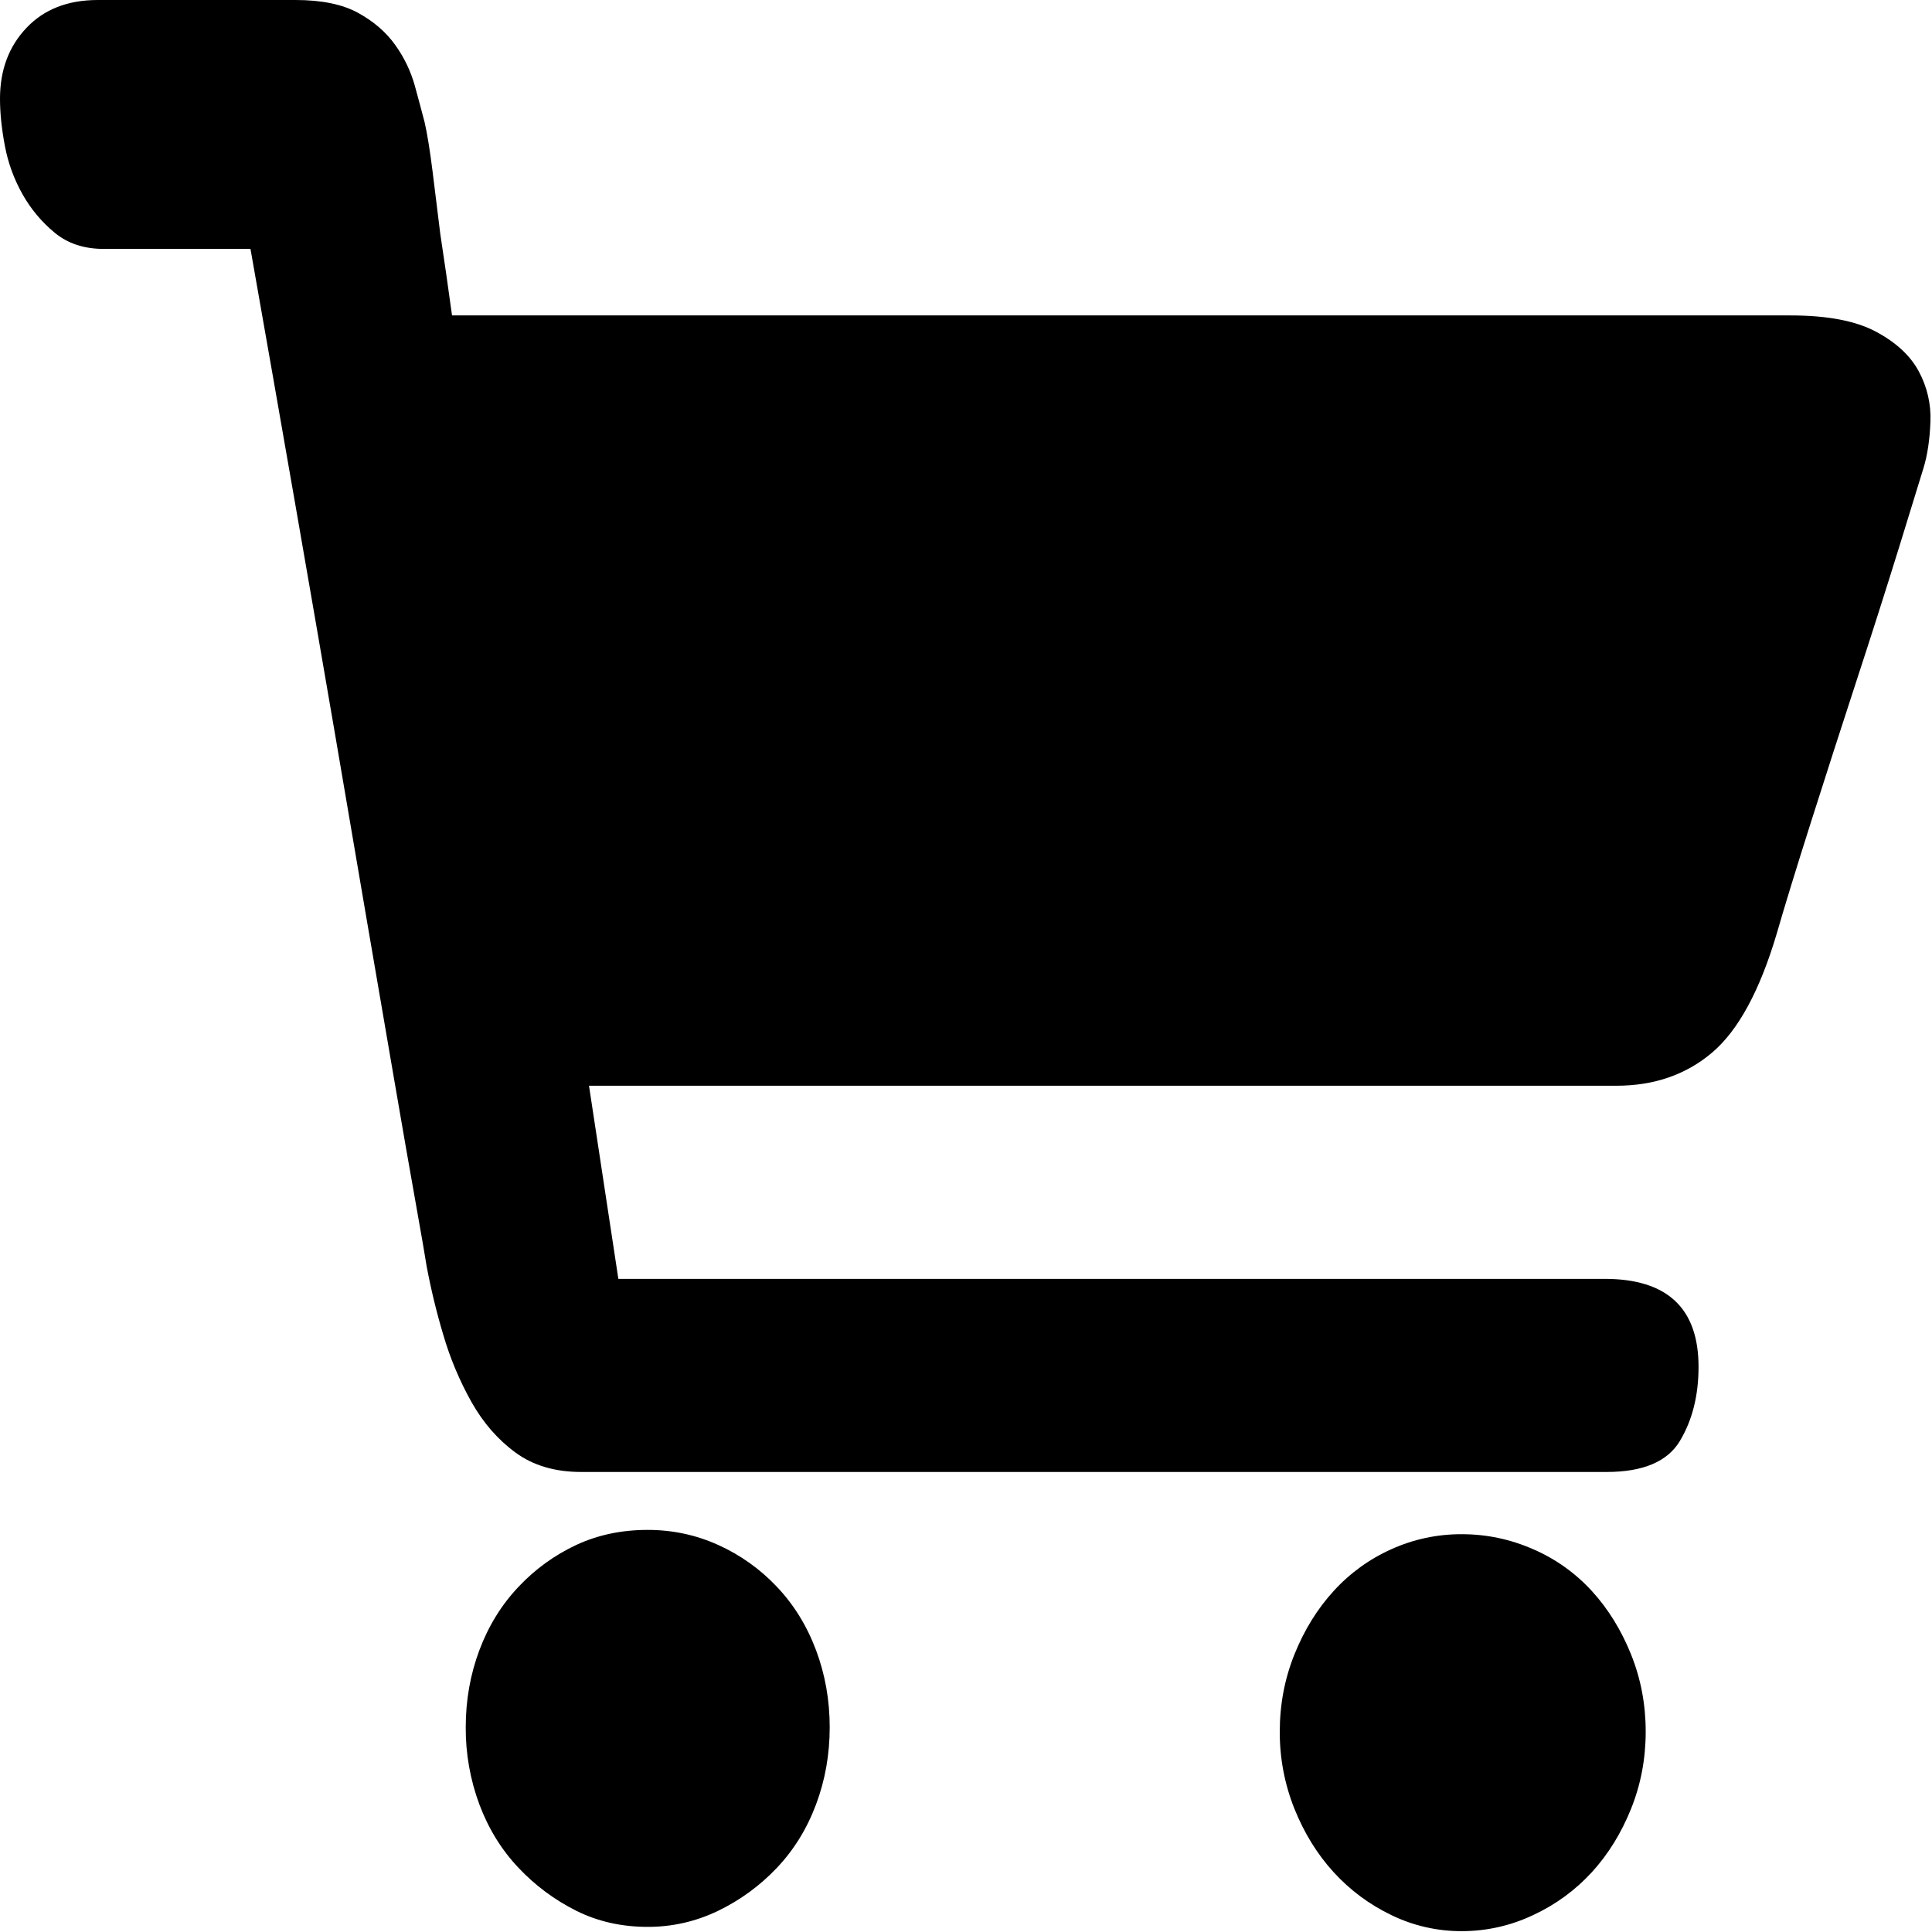
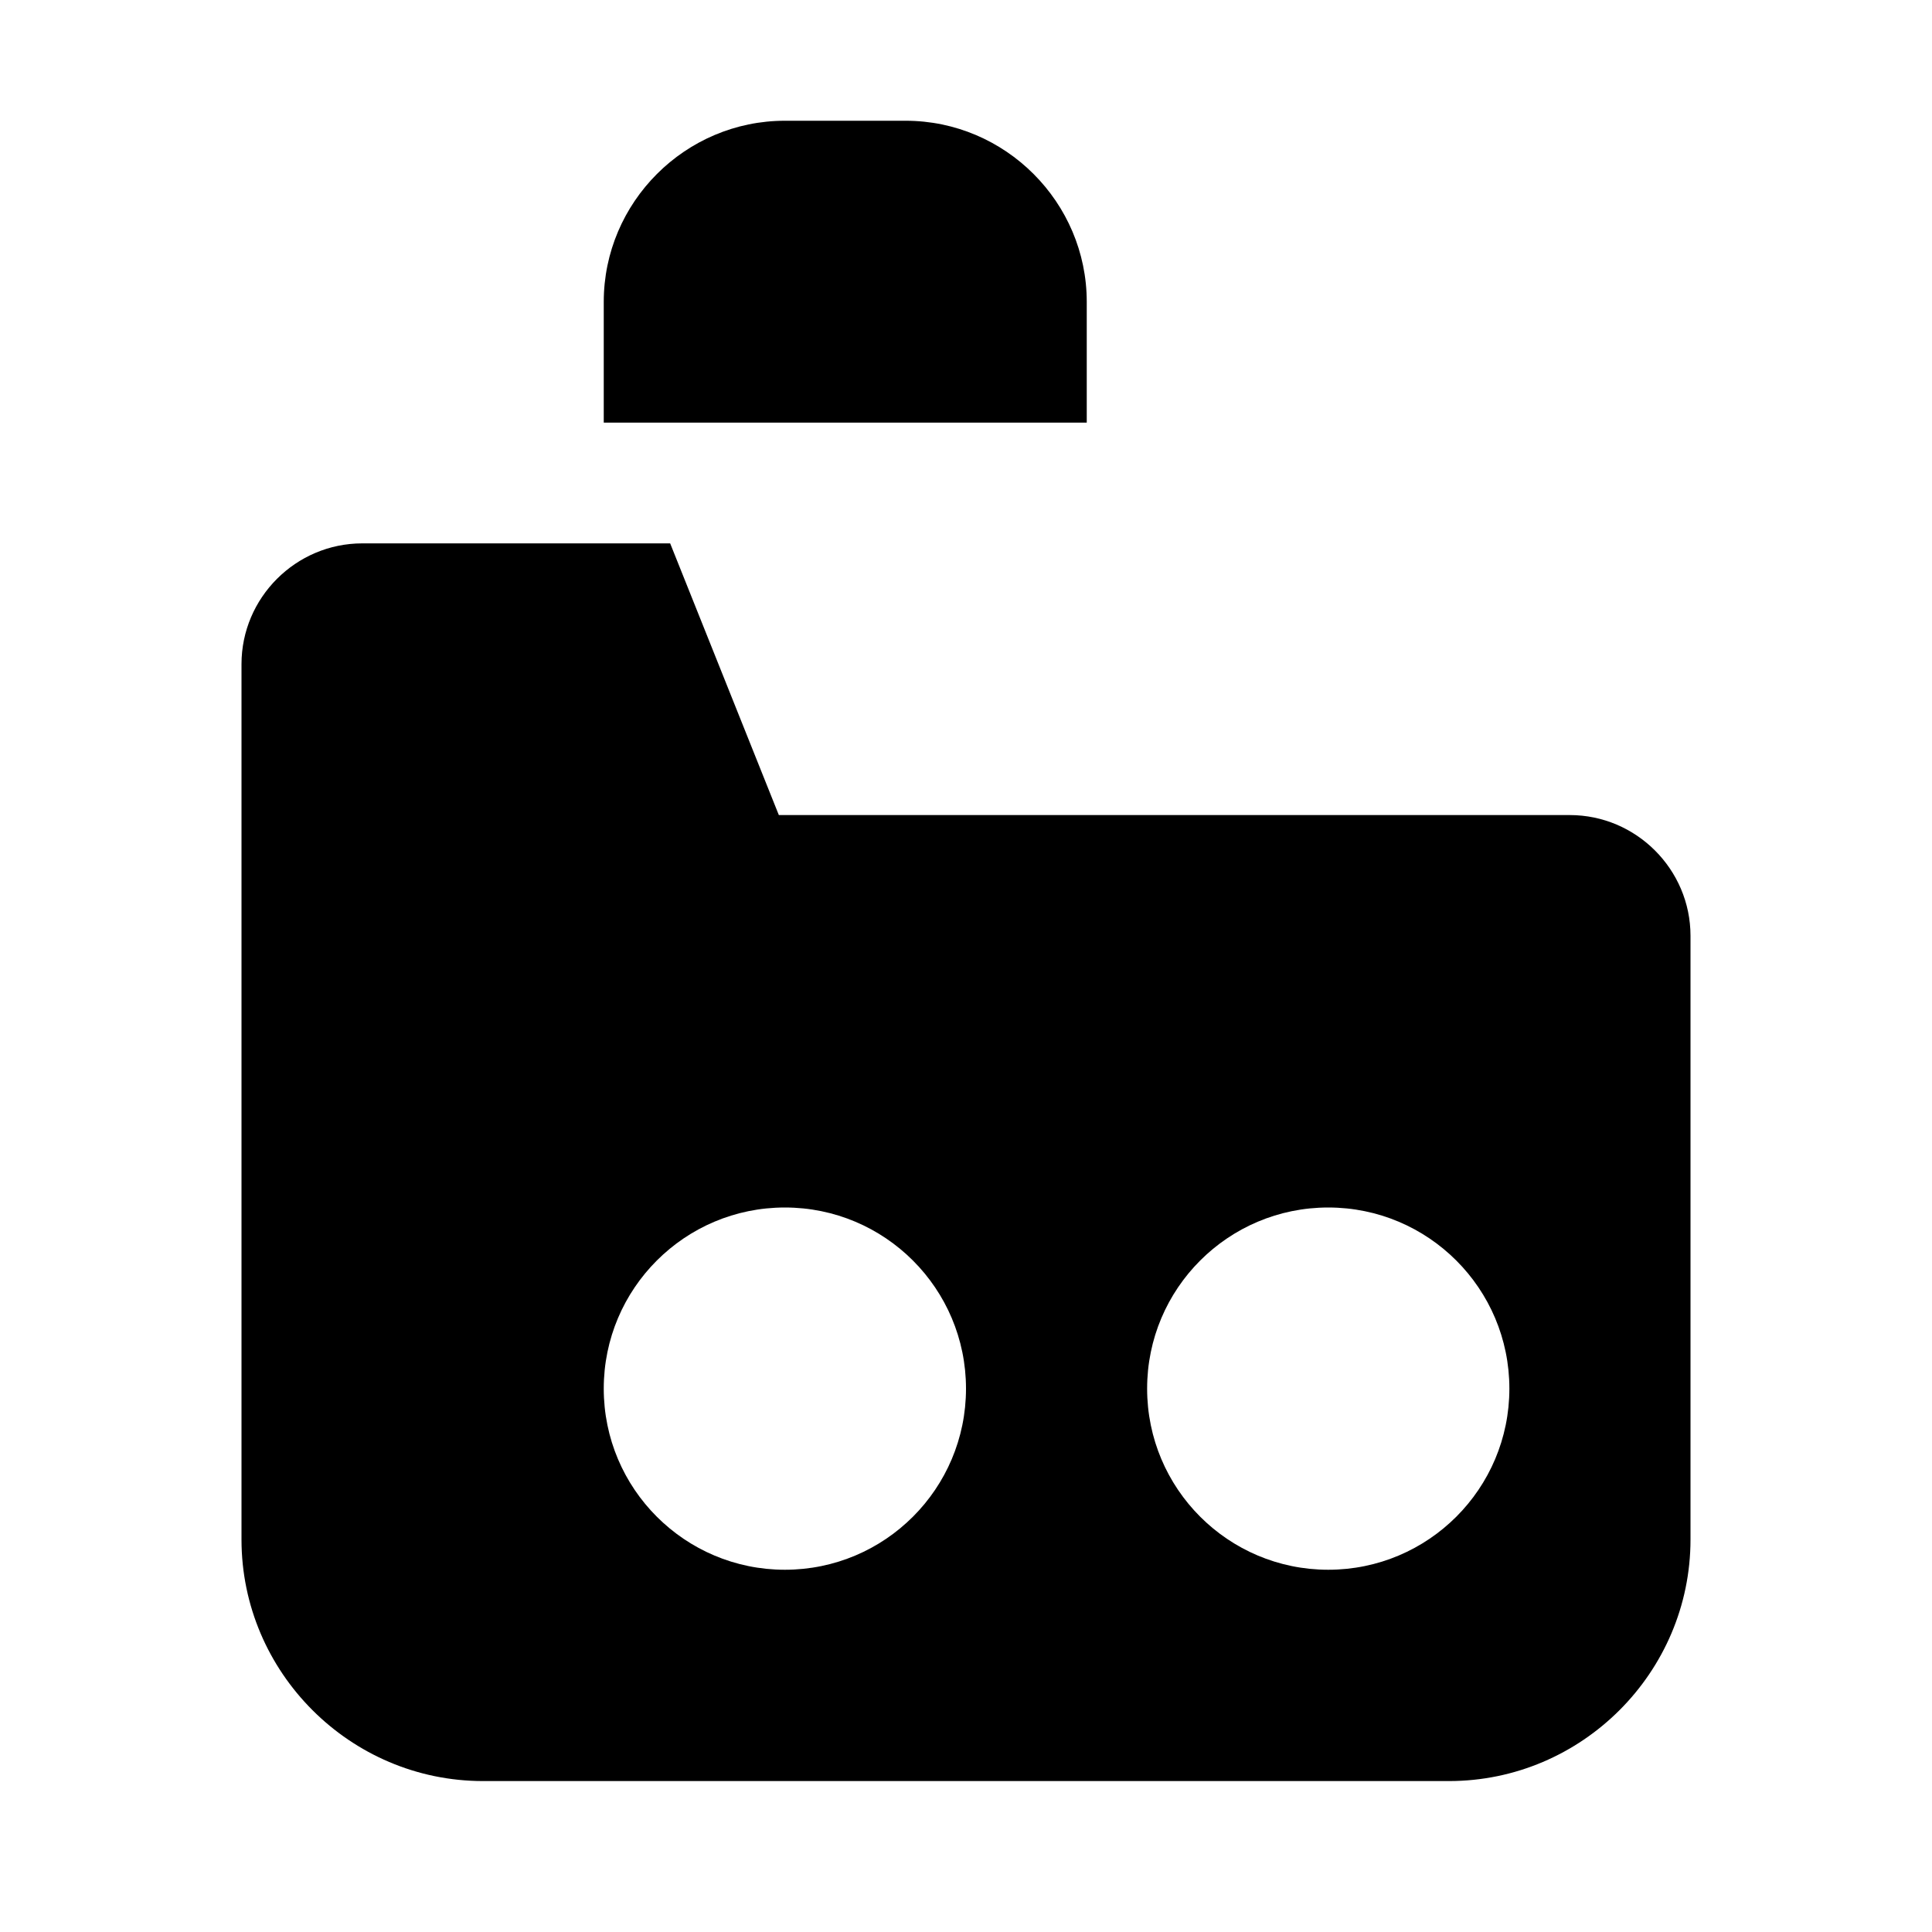
<svg xmlns="http://www.w3.org/2000/svg" width="128" height="128">
-   <path d="M42.913 101.36c1.642 0 3.198.332 4.667.996a12.28 12.28 0 0 1 3.89 2.772c1.123 1.184 1.987 2.582 2.592 4.193.605 1.612.908 3.318.908 5.118 0 1.8-.303 3.507-.908 5.118-.605 1.611-1.469 3.01-2.593 4.194a13.3 13.3 0 0 1-3.889 2.843 10.582 10.582 0 0 1-4.667 1.066c-1.729 0-3.306-.355-4.732-1.066a13.604 13.604 0 0 1-3.825-2.843c-1.123-1.185-1.988-2.583-2.593-4.194a14.437 14.437 0 0 1-.907-5.118c0-1.8.302-3.506.907-5.118.605-1.61 1.47-3.009 2.593-4.193a12.515 12.515 0 0 1 3.825-2.772c1.426-.664 3.003-.996 4.732-.996zm53.932.285c1.643 0 3.22.331 4.733.995a11.386 11.386 0 0 1 3.889 2.772c1.08 1.185 1.945 2.583 2.593 4.194.648 1.61.972 3.317.972 5.118 0 1.8-.324 3.506-.972 5.117-.648 1.611-1.513 3.01-2.593 4.194a12.253 12.253 0 0 1-3.89 2.843 11 11 0 0 1-4.732 1.066 10.58 10.58 0 0 1-4.667-1.066 12.478 12.478 0 0 1-3.824-2.843c-1.08-1.185-1.945-2.583-2.593-4.194a13.581 13.581 0 0 1-.973-5.117c0-1.801.325-3.507.973-5.118.648-1.611 1.512-3.01 2.593-4.194a11.559 11.559 0 0 1 3.824-2.772 11.212 11.212 0 0 1 4.667-.995zm21.781-80.747c2.42 0 4.3.355 5.64 1.066 1.34.71 2.29 1.587 2.852 2.63a6.427 6.427 0 0 1 .778 3.34c-.044 1.185-.195 2.204-.454 3.057-.26.853-.8 2.606-1.62 5.26a589.268 589.268 0 0 1-2.788 8.743 1236.373 1236.373 0 0 0-3.047 9.453c-.994 3.128-1.75 5.592-2.269 7.393-1.123 3.79-2.55 6.42-4.278 7.89-1.728 1.469-3.846 2.203-6.352 2.203H39.023l1.945 12.795h65.342c4.148 0 6.223 1.943 6.223 5.828 0 1.896-.41 3.53-1.232 4.905-.821 1.374-2.442 2.061-4.862 2.061H38.505c-1.729 0-3.176-.426-4.343-1.28-1.167-.852-2.14-1.966-2.917-3.34a21.277 21.277 0 0 1-1.88-4.478 44.128 44.128 0 0 1-1.102-4.55c-.087-.568-.324-1.942-.713-4.122-.39-2.18-.865-4.904-1.426-8.174l-1.88-10.947c-.692-4.027-1.383-8.079-2.075-12.154-1.642-9.572-3.5-20.234-5.574-31.986H6.87c-1.296 0-2.377-.356-3.24-1.067a9.024 9.024 0 0 1-2.14-2.558 10.416 10.416 0 0 1-1.167-3.2C.108 8.53 0 7.488 0 6.54c0-1.896.583-3.46 1.75-4.69C2.917.615 4.494 0 6.482 0h13.095c1.728 0 3.111.284 4.148.853 1.037.569 1.858 1.28 2.463 2.132a8.548 8.548 0 0 1 1.297 2.701c.26.948.475 1.754.648 2.417.173.758.346 1.825.519 3.199.173 1.374.345 2.772.518 4.193.26 1.706.519 3.507.778 5.403h88.678z" />
+   <path d="M24 36h20.4l7.2 18H104c4.4 0 8 3.6 8 8v40c0 8.8-7.2 16-16 16H32c-8.8 0-16-7.2-16-16V44c0-4.4 3.6-8 8-8zm28 68a12 12 0 1 0 0-24 12 12 0 0 0 0 24zm36 0a12 12 0 1 0 0-24 12 12 0 0 0 0 24zM40 20c0-6.6 5.4-12 12-12h8c6.6 0 12 5.4 12 12v8H40V20z" />
</svg>
